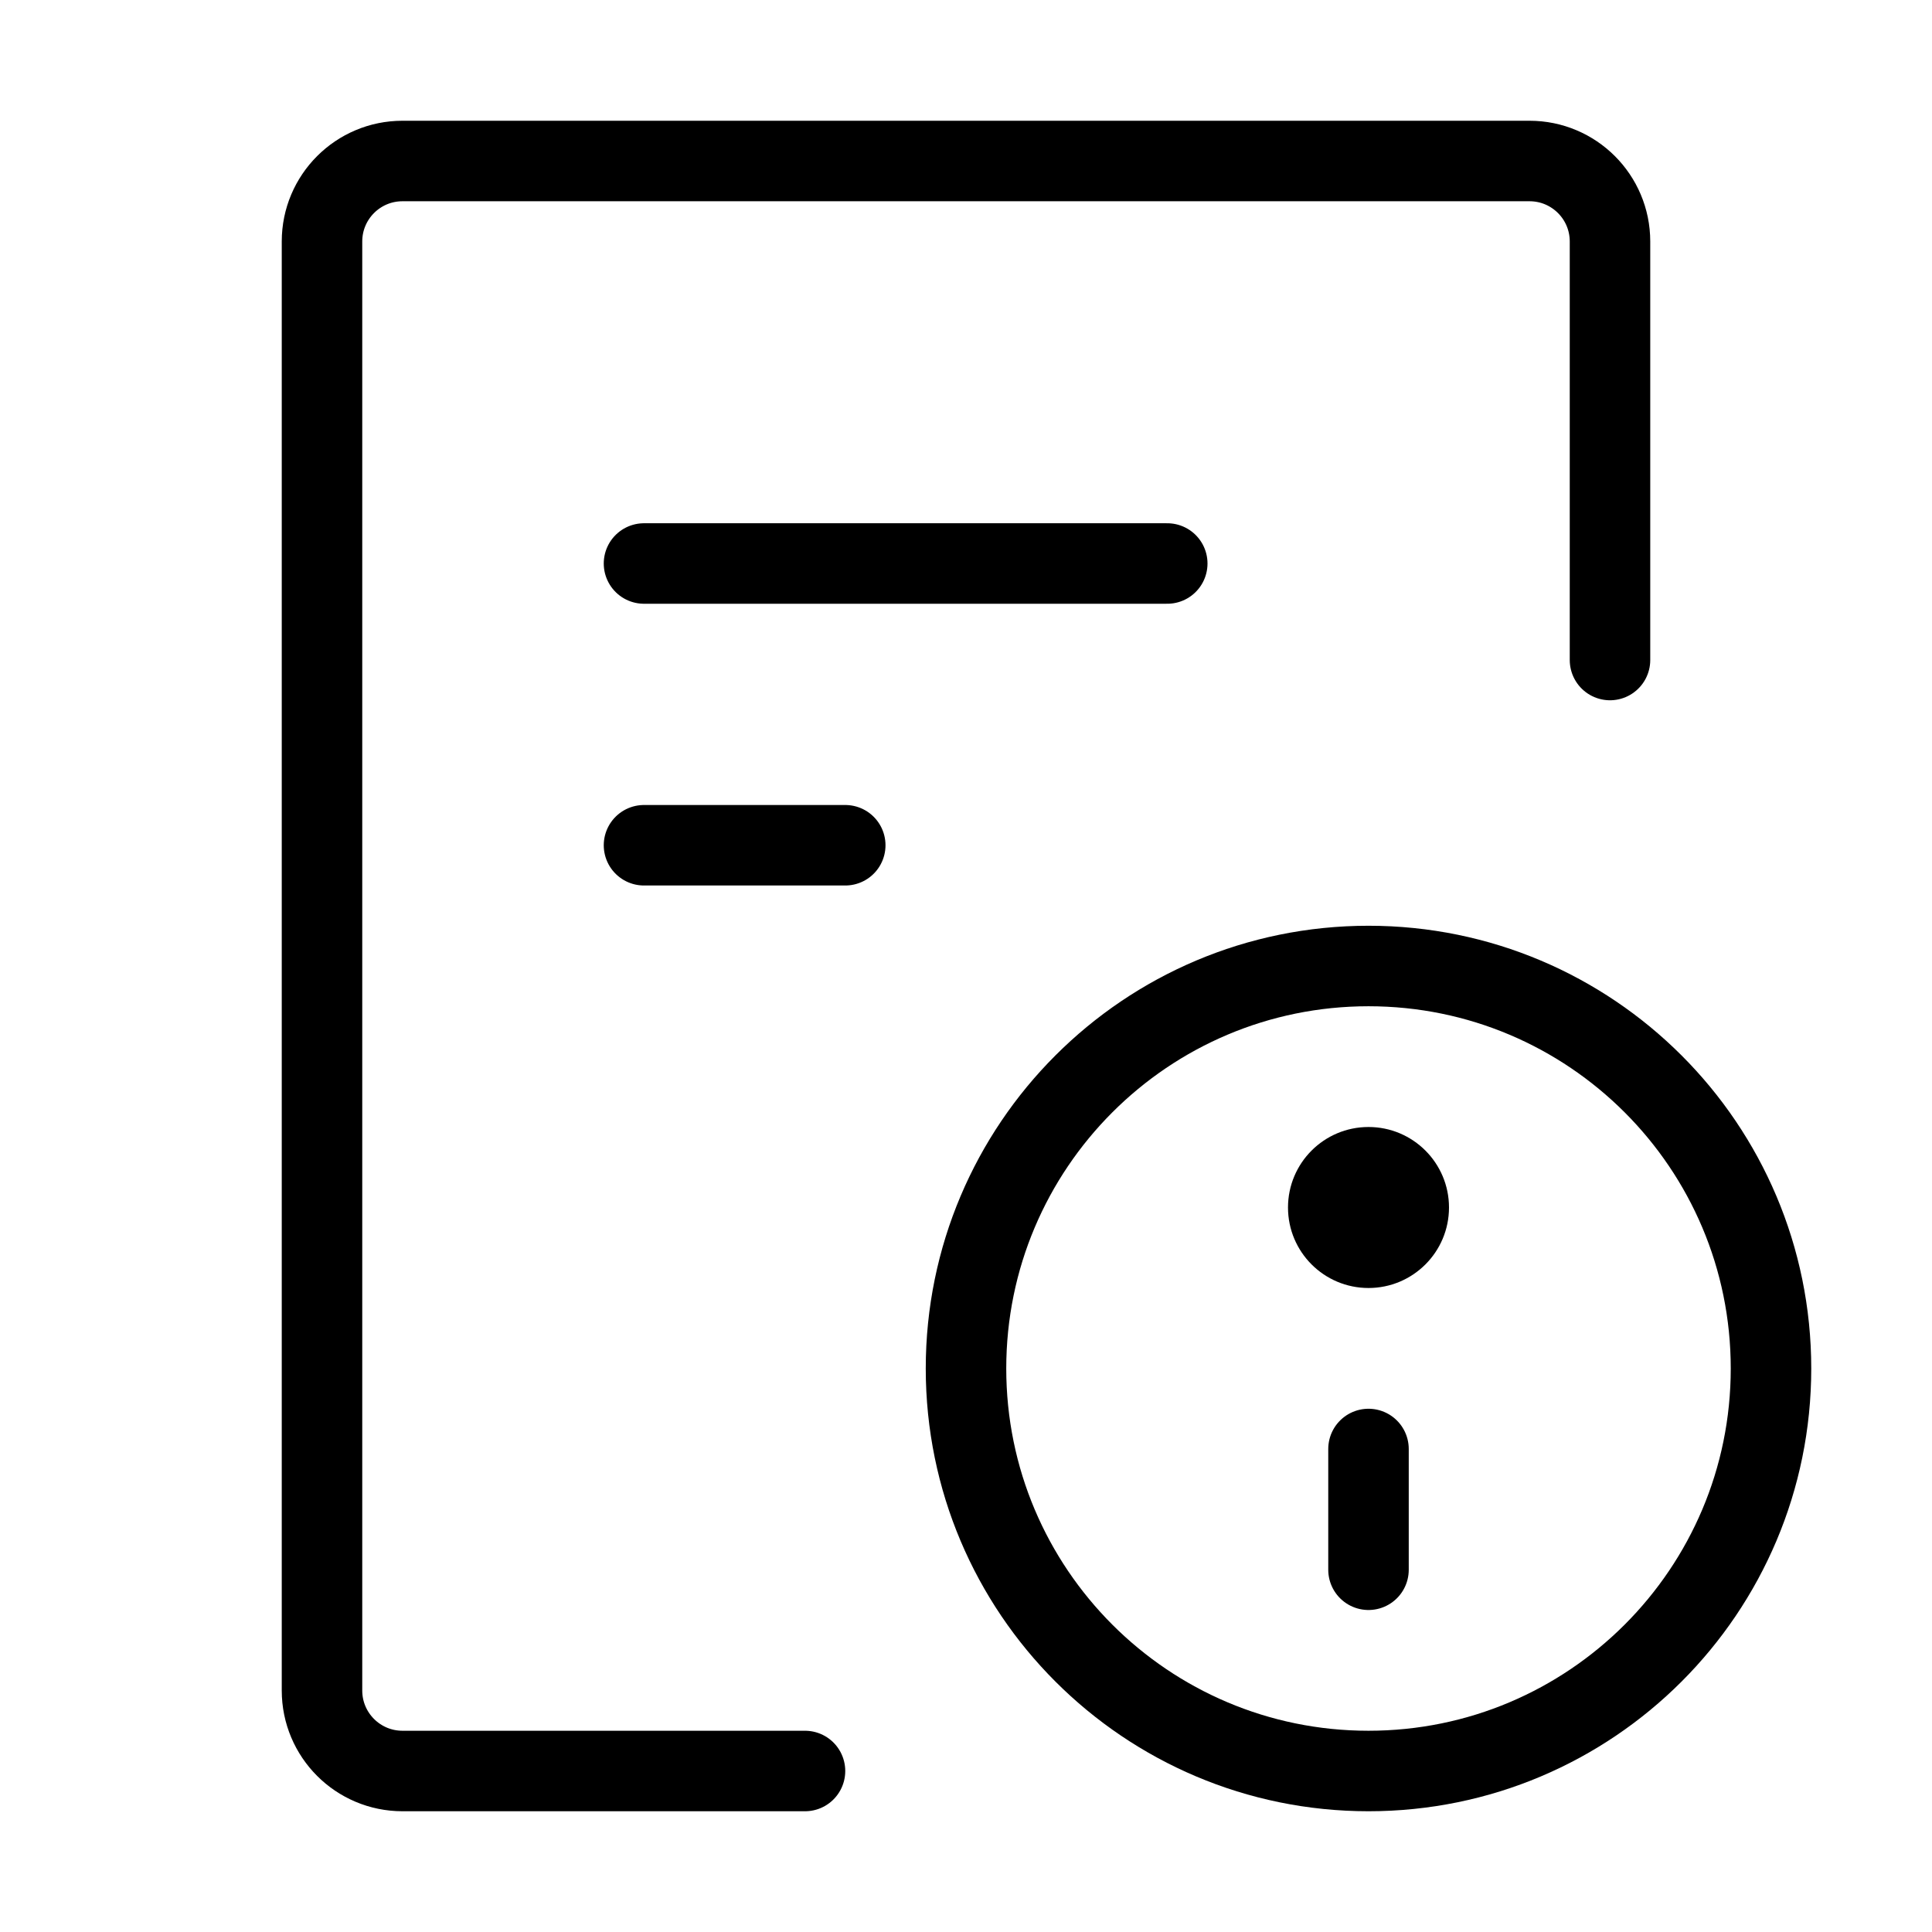
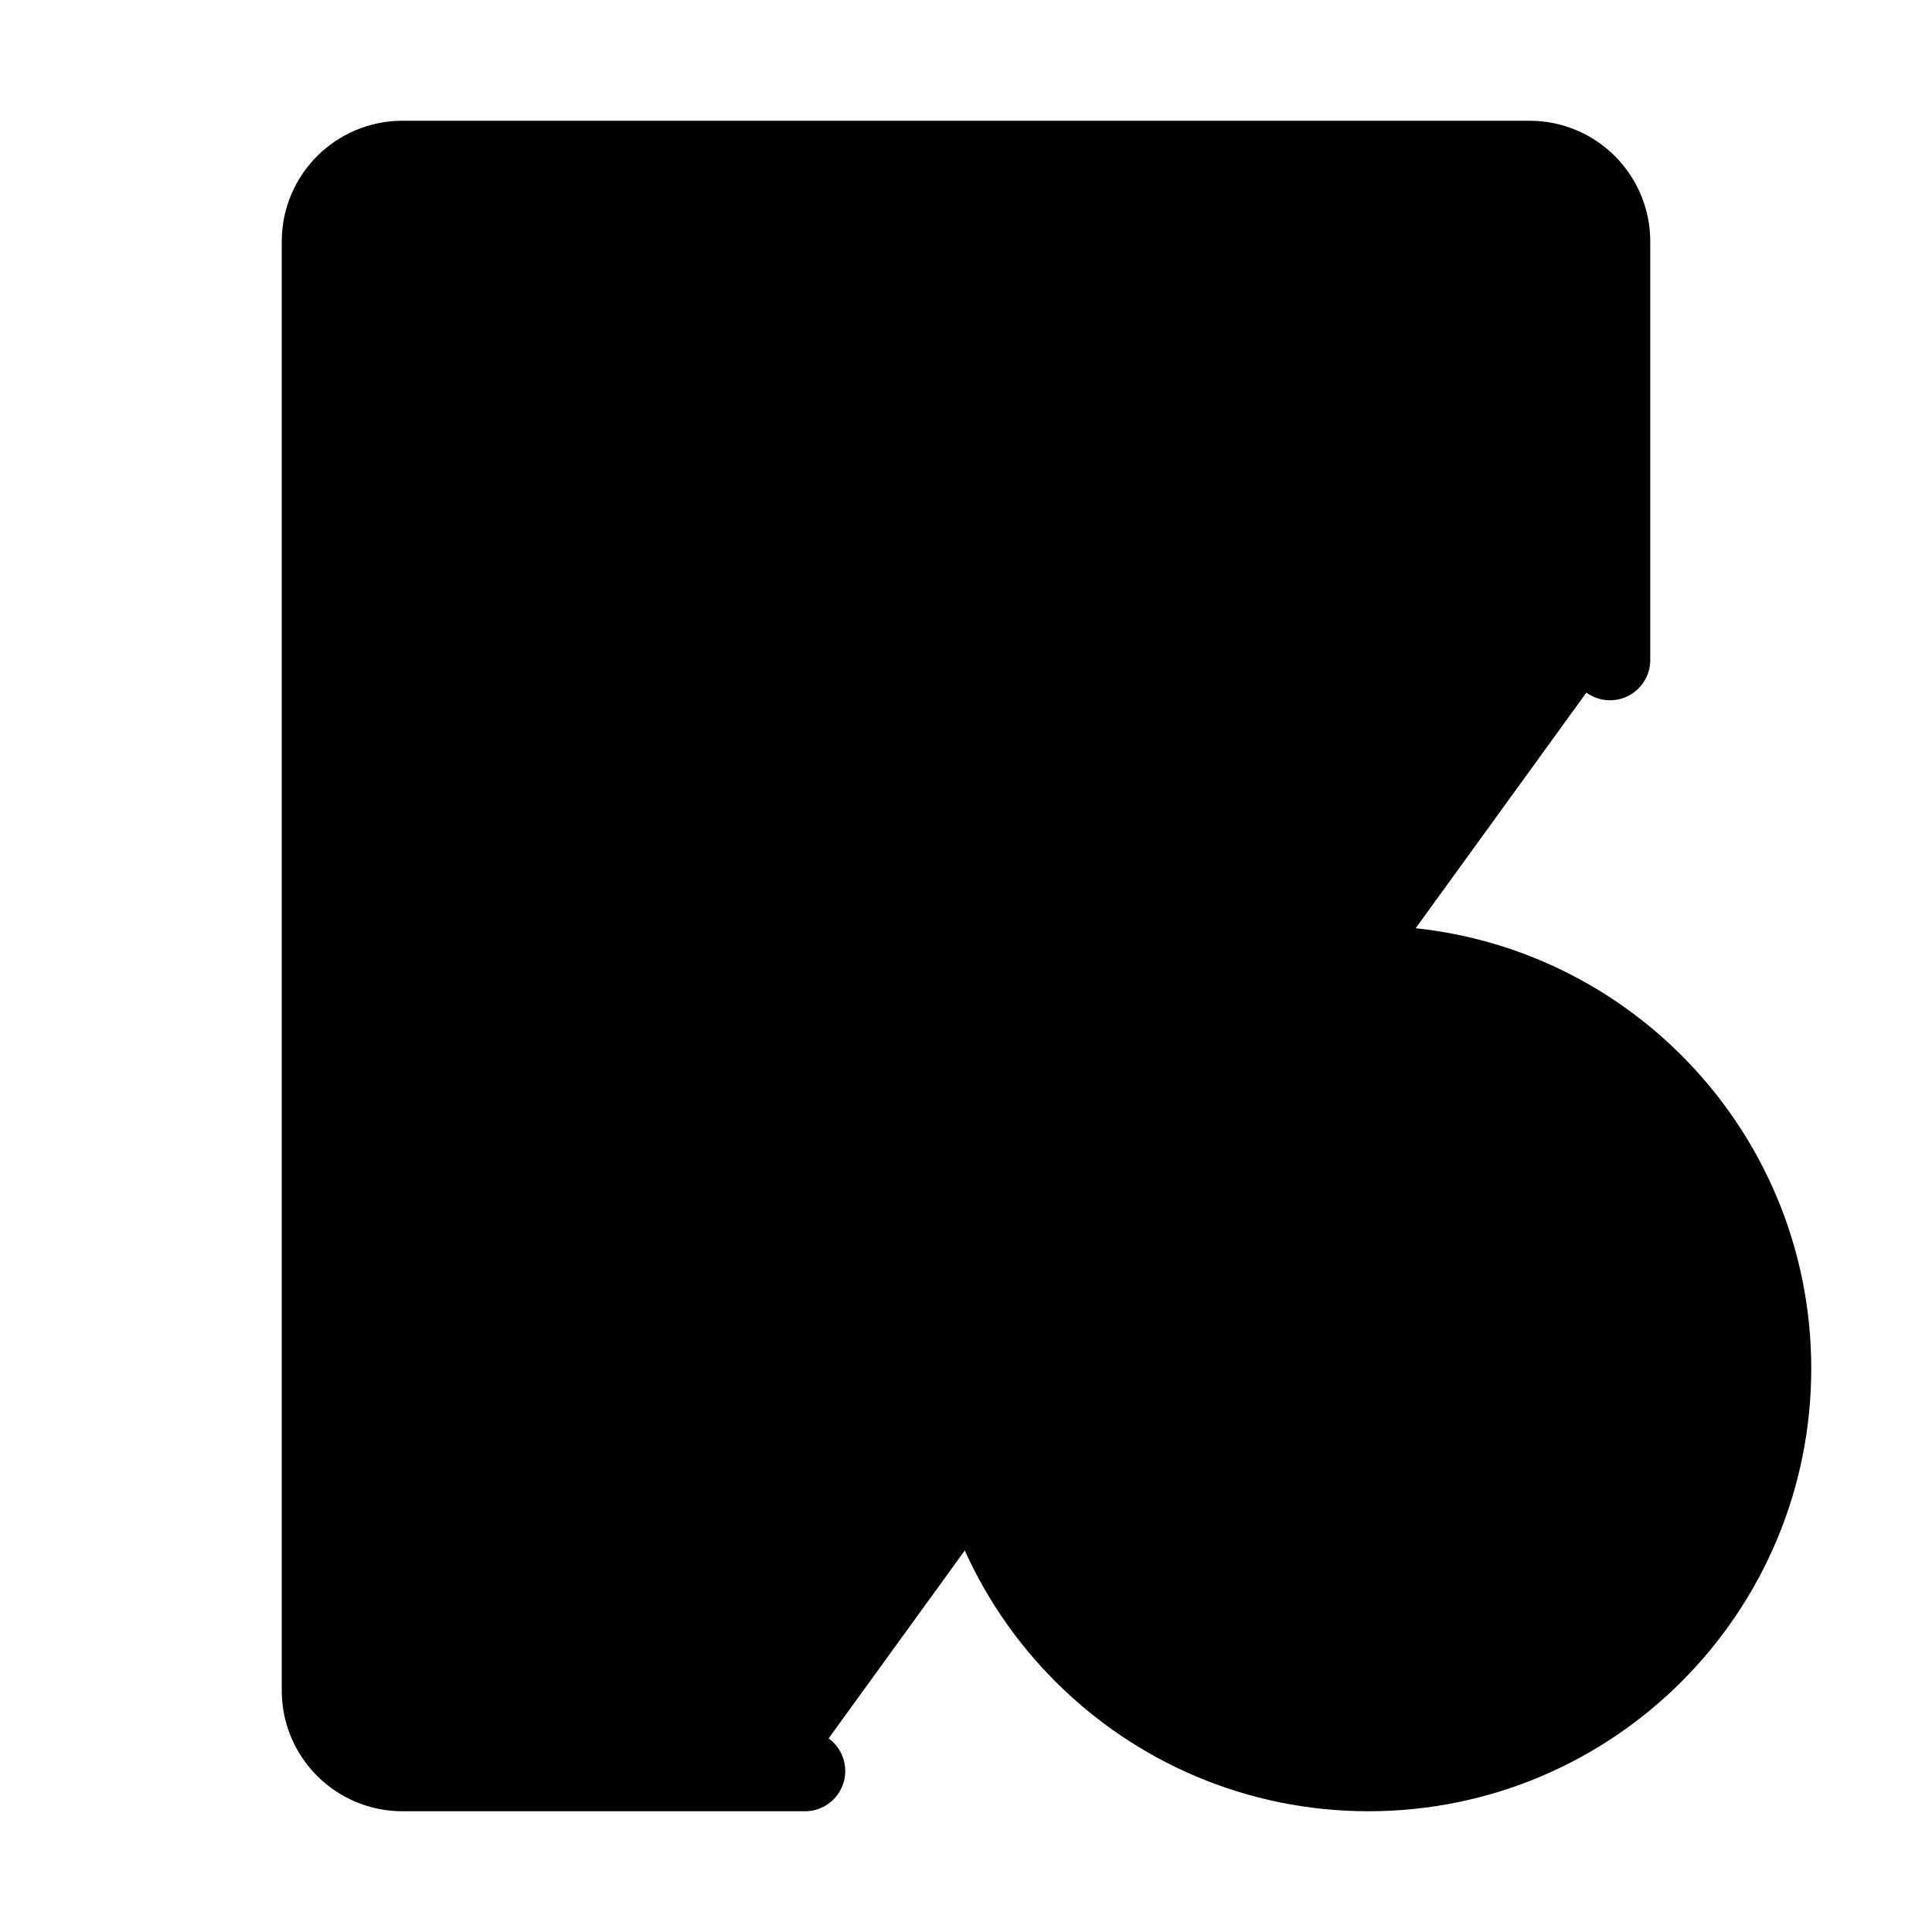
- <svg xmlns="http://www.w3.org/2000/svg" width="24" height="24" viewBox="0 0 48 48" fill="none">
+ <svg xmlns="http://www.w3.org/2000/svg" width="24" height="24" viewBox="0 0 48 48" fill="currentColor">
  <path d="M40 16.398V6C40 4.895 39.105 4 38 4H10C8.895 4 8 4.895 8 6V42C8 43.105 8.895 44 10 44H20" stroke="#000" stroke-width="2" stroke-linecap="round" stroke-linejoin="round" />
  <path d="M16 14H29" stroke="#000" stroke-width="2" stroke-linecap="round" />
  <path d="M16 21H21" stroke="#000" stroke-width="2" stroke-linecap="round" />
-   <circle cx="34" cy="34" r="10" transform="rotate(90 34 34)" fill="none" stroke="#000" stroke-width="2" stroke-linecap="round" stroke-linejoin="round" />
+   <circle cx="34" cy="34" r="10" transform="rotate(90 34 34)" fill="currentColor" stroke="#000" stroke-width="2" stroke-linecap="round" stroke-linejoin="round" />
  <path d="M34 36L34 39" stroke="#000" stroke-width="2" stroke-linecap="round" />
  <circle cx="34" cy="30" r="2" fill="#000" />
</svg>
